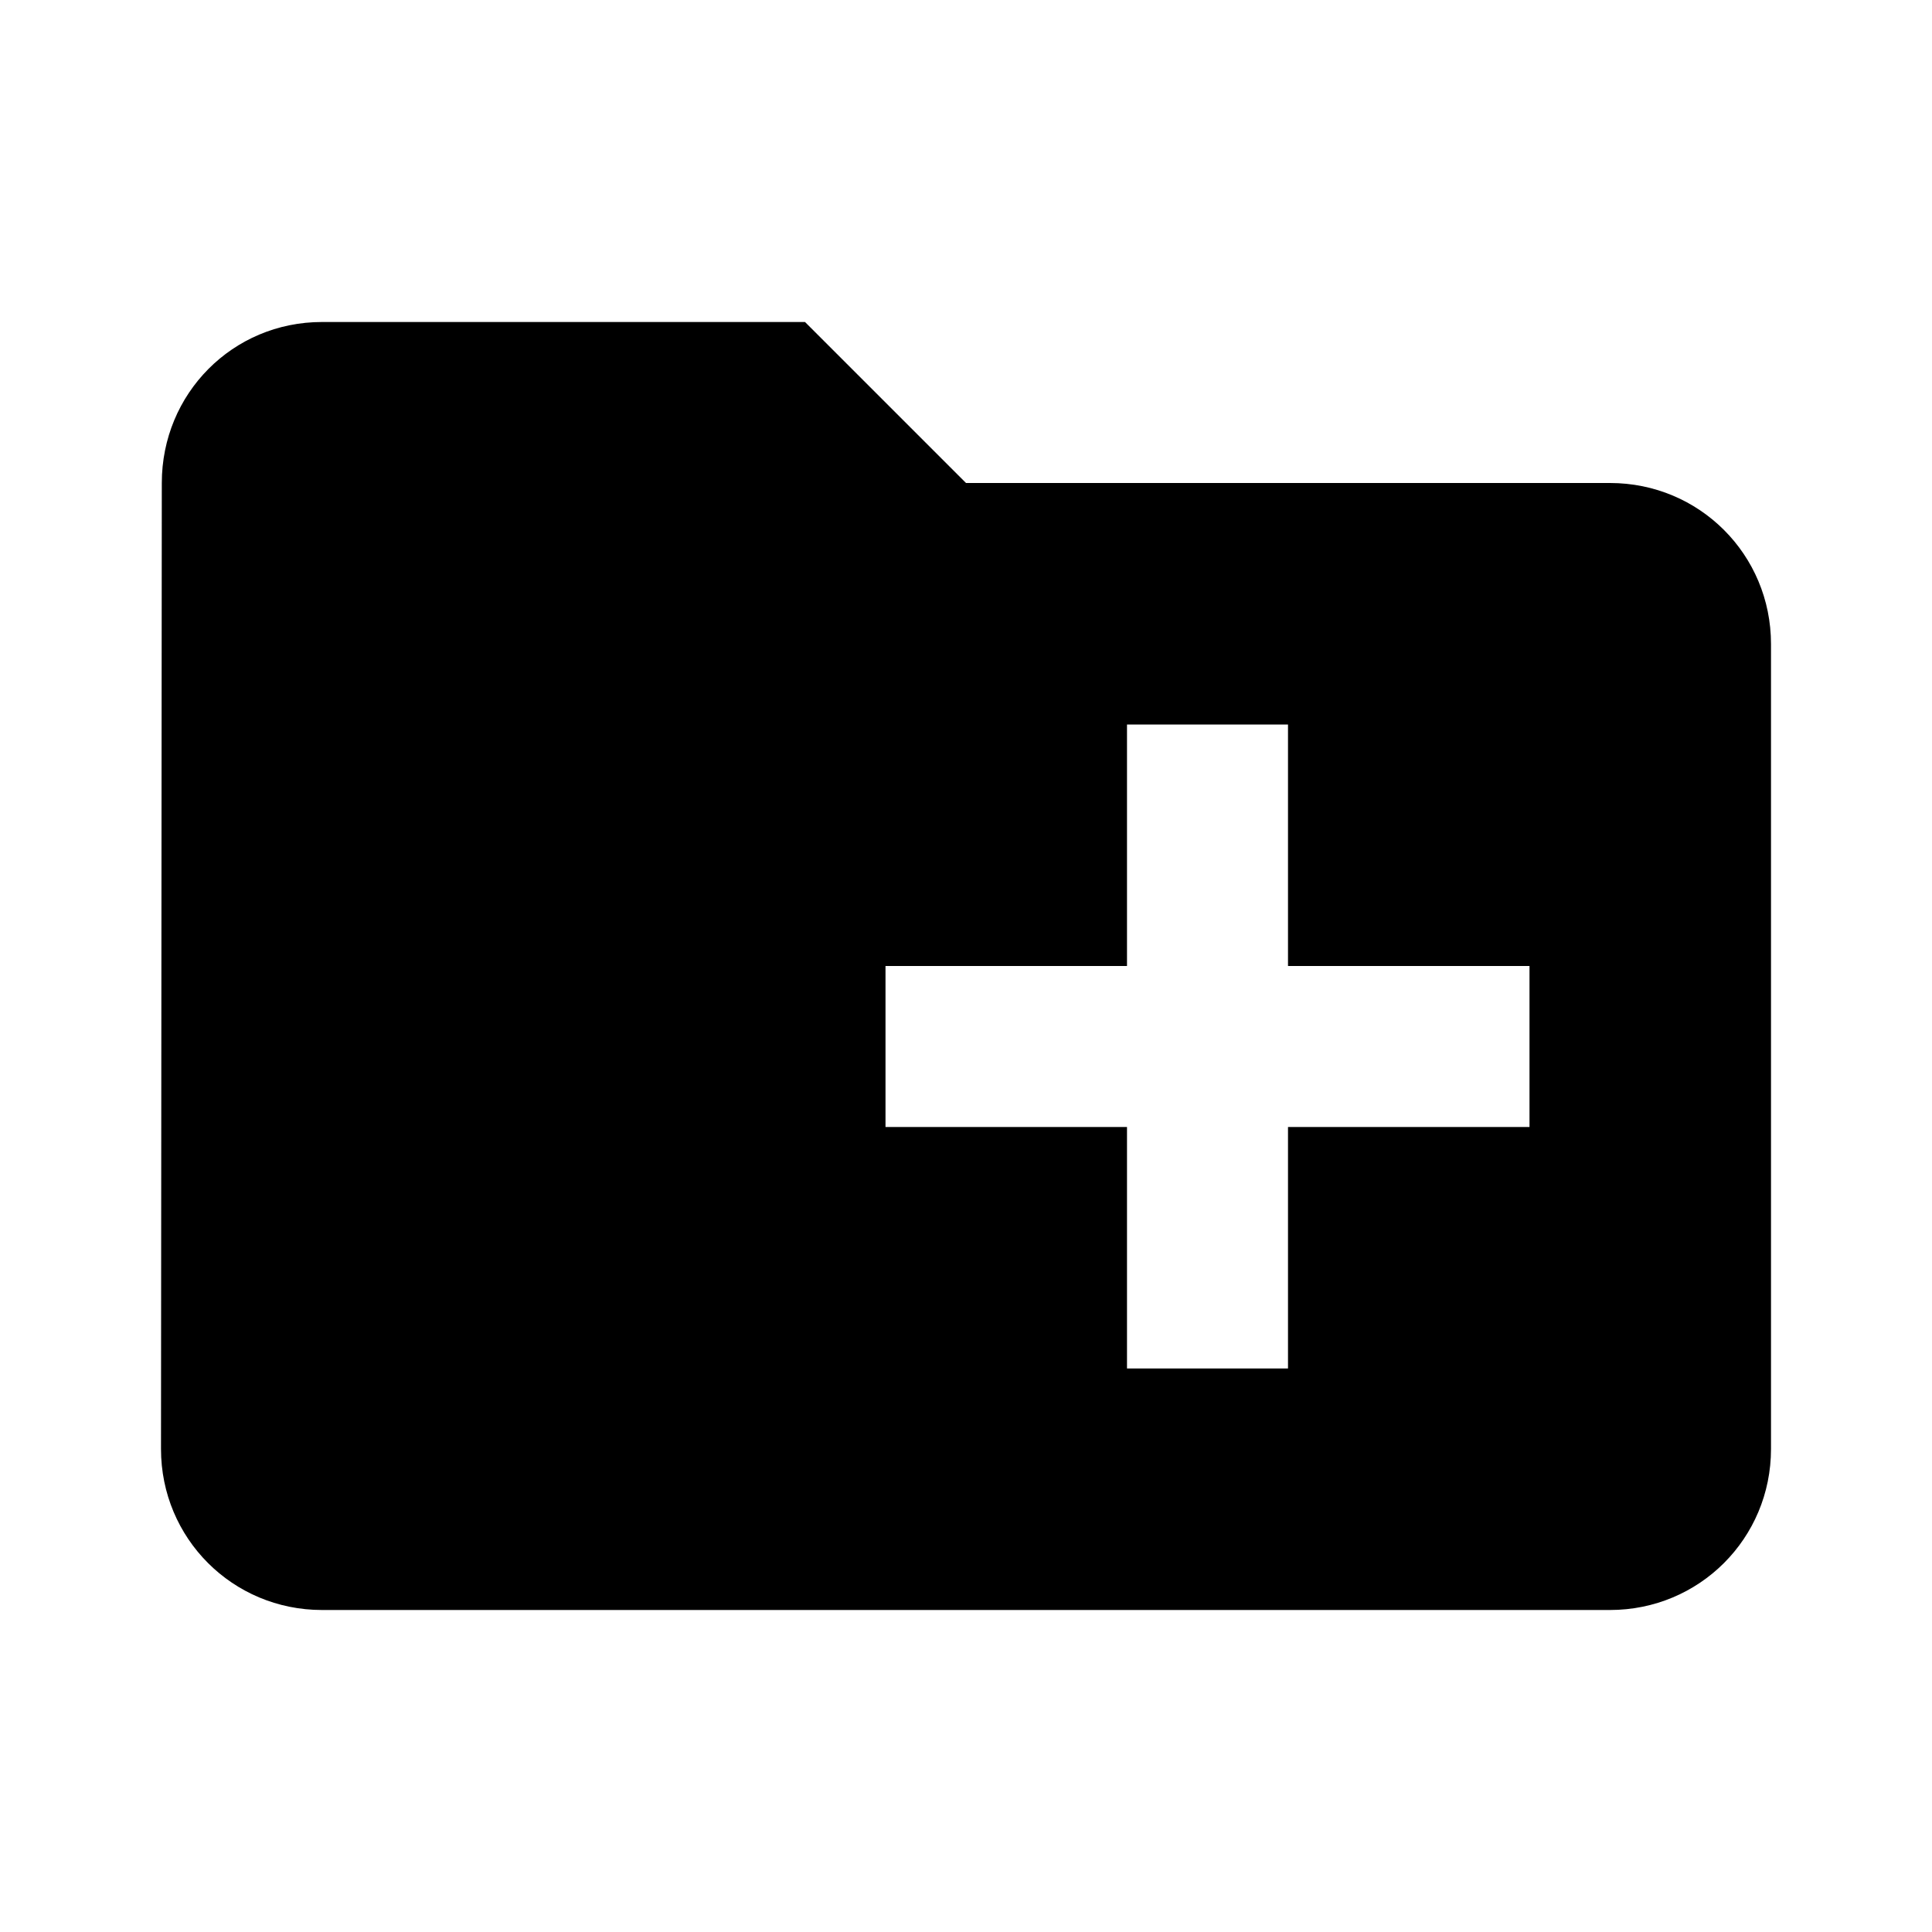
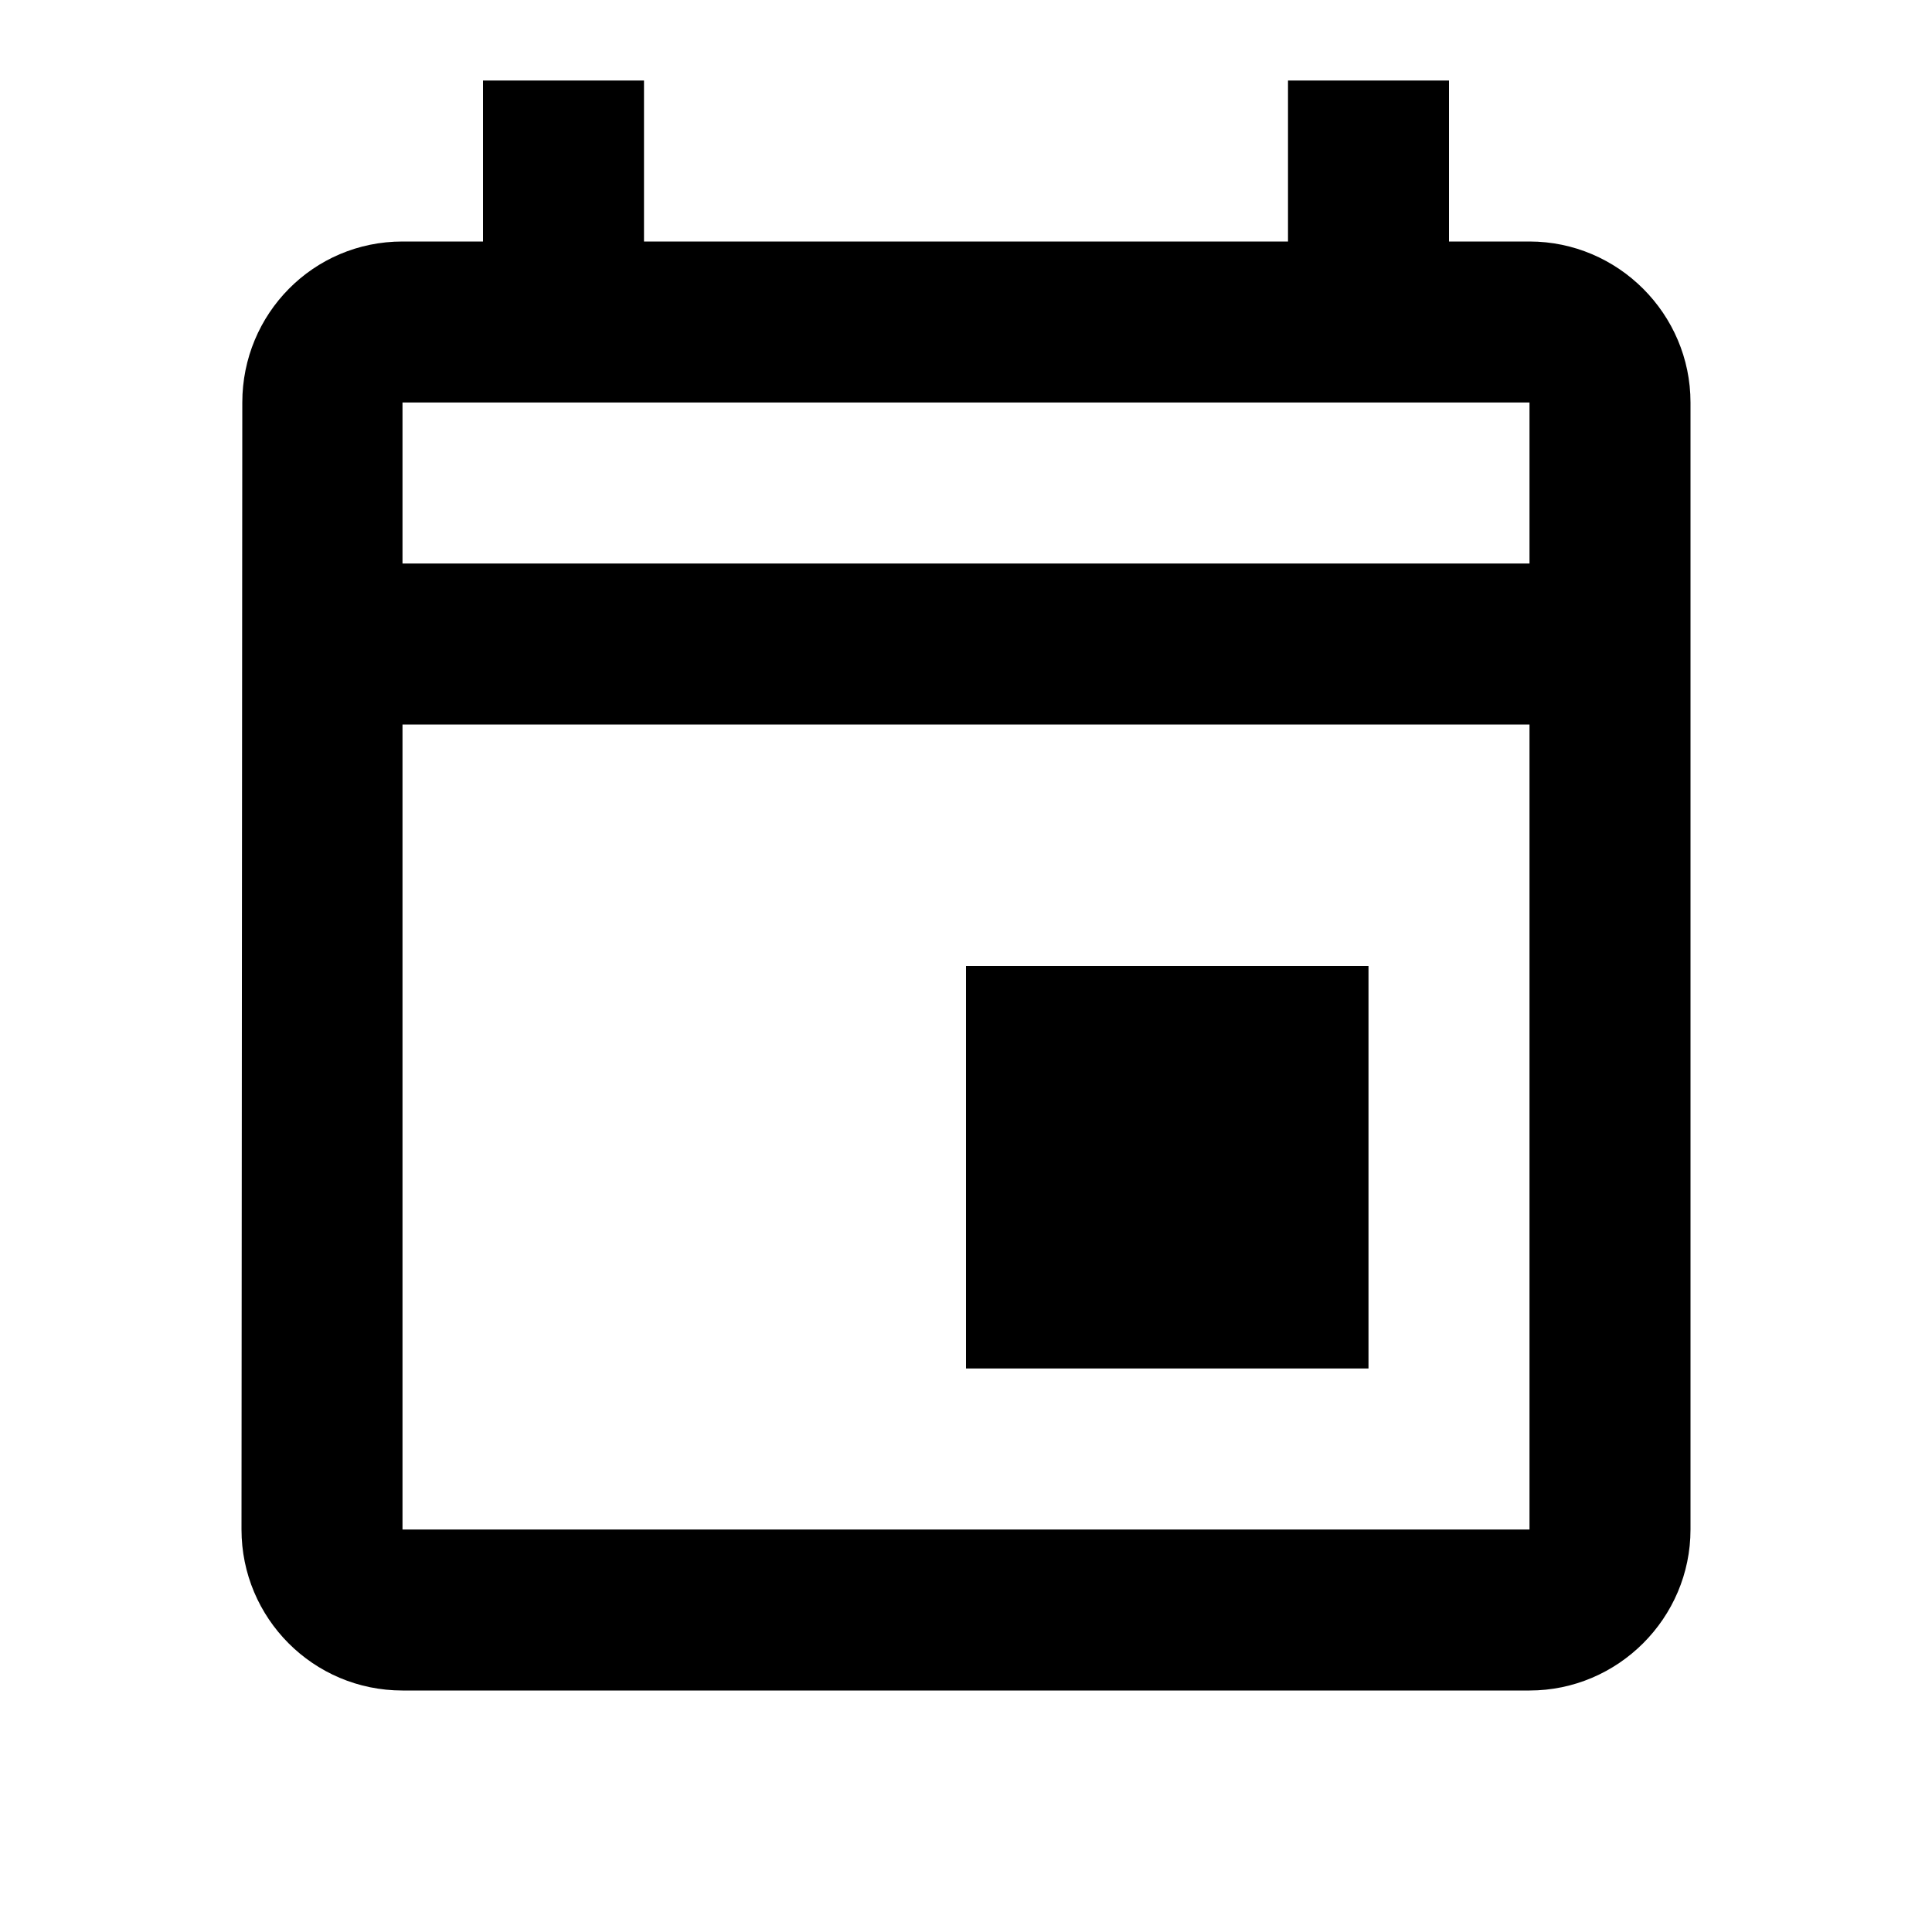
<svg xmlns="http://www.w3.org/2000/svg" height="24px" viewBox="0 0 24 24" width="24px" fill="#000000">
  <path d="M0 0h24v24H0V0z" fill="none" />
-   <path d="M20 6h-8l-2-2H4c-1.11 0-1.99.89-1.99 2L2 18c0 1.11.89 2 2 2h16c1.11 0 2-.89 2-2V8c0-1.11-.89-2-2-2zm-1 8h-3v3h-2v-3h-3v-2h3V9h2v3h3v2z" />
+   <path d="M19 3h-1V1h-2v2H8V1H6v2H5c-1.11 0-1.99.9-1.99 2L3 19c0 1.1.89 2 2 2h14c1.1 0 2-.9 2-2V5c0-1.1-.9-2-2-2zm0 16H5V9h14v10zm0-12H5V5h14v2zm-2 5h-5v5h5v-5z" />
</svg>
